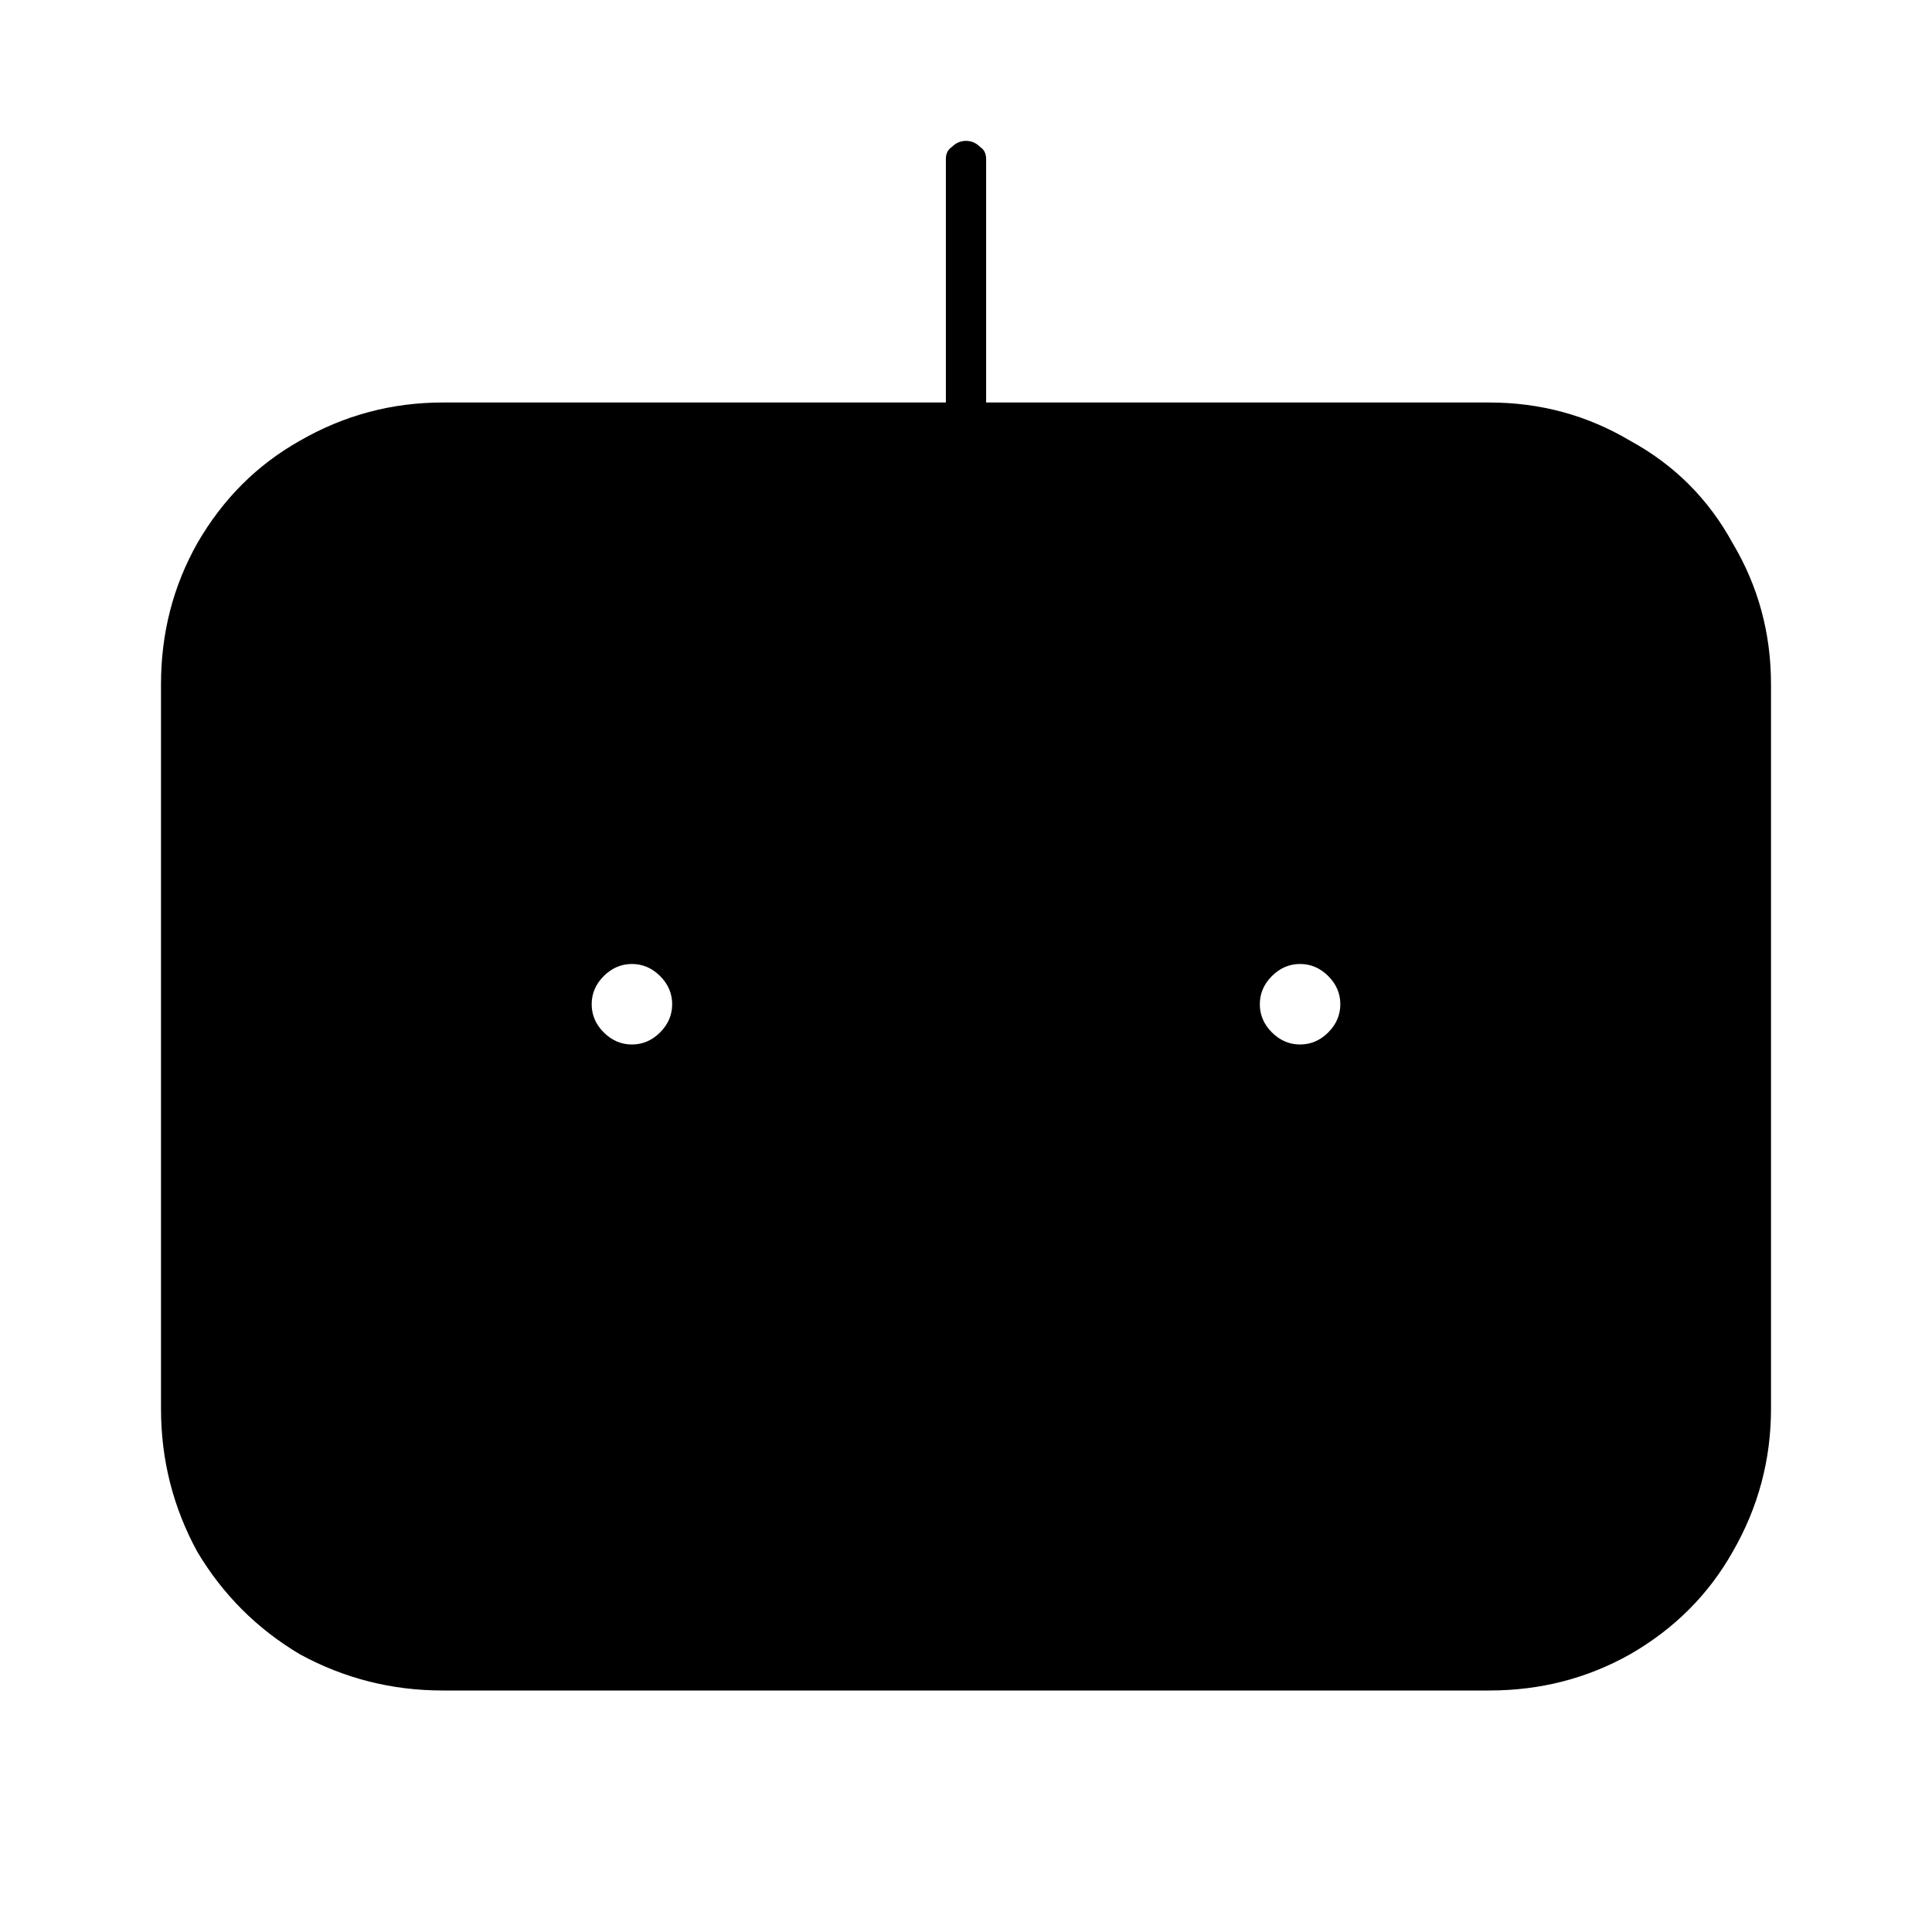
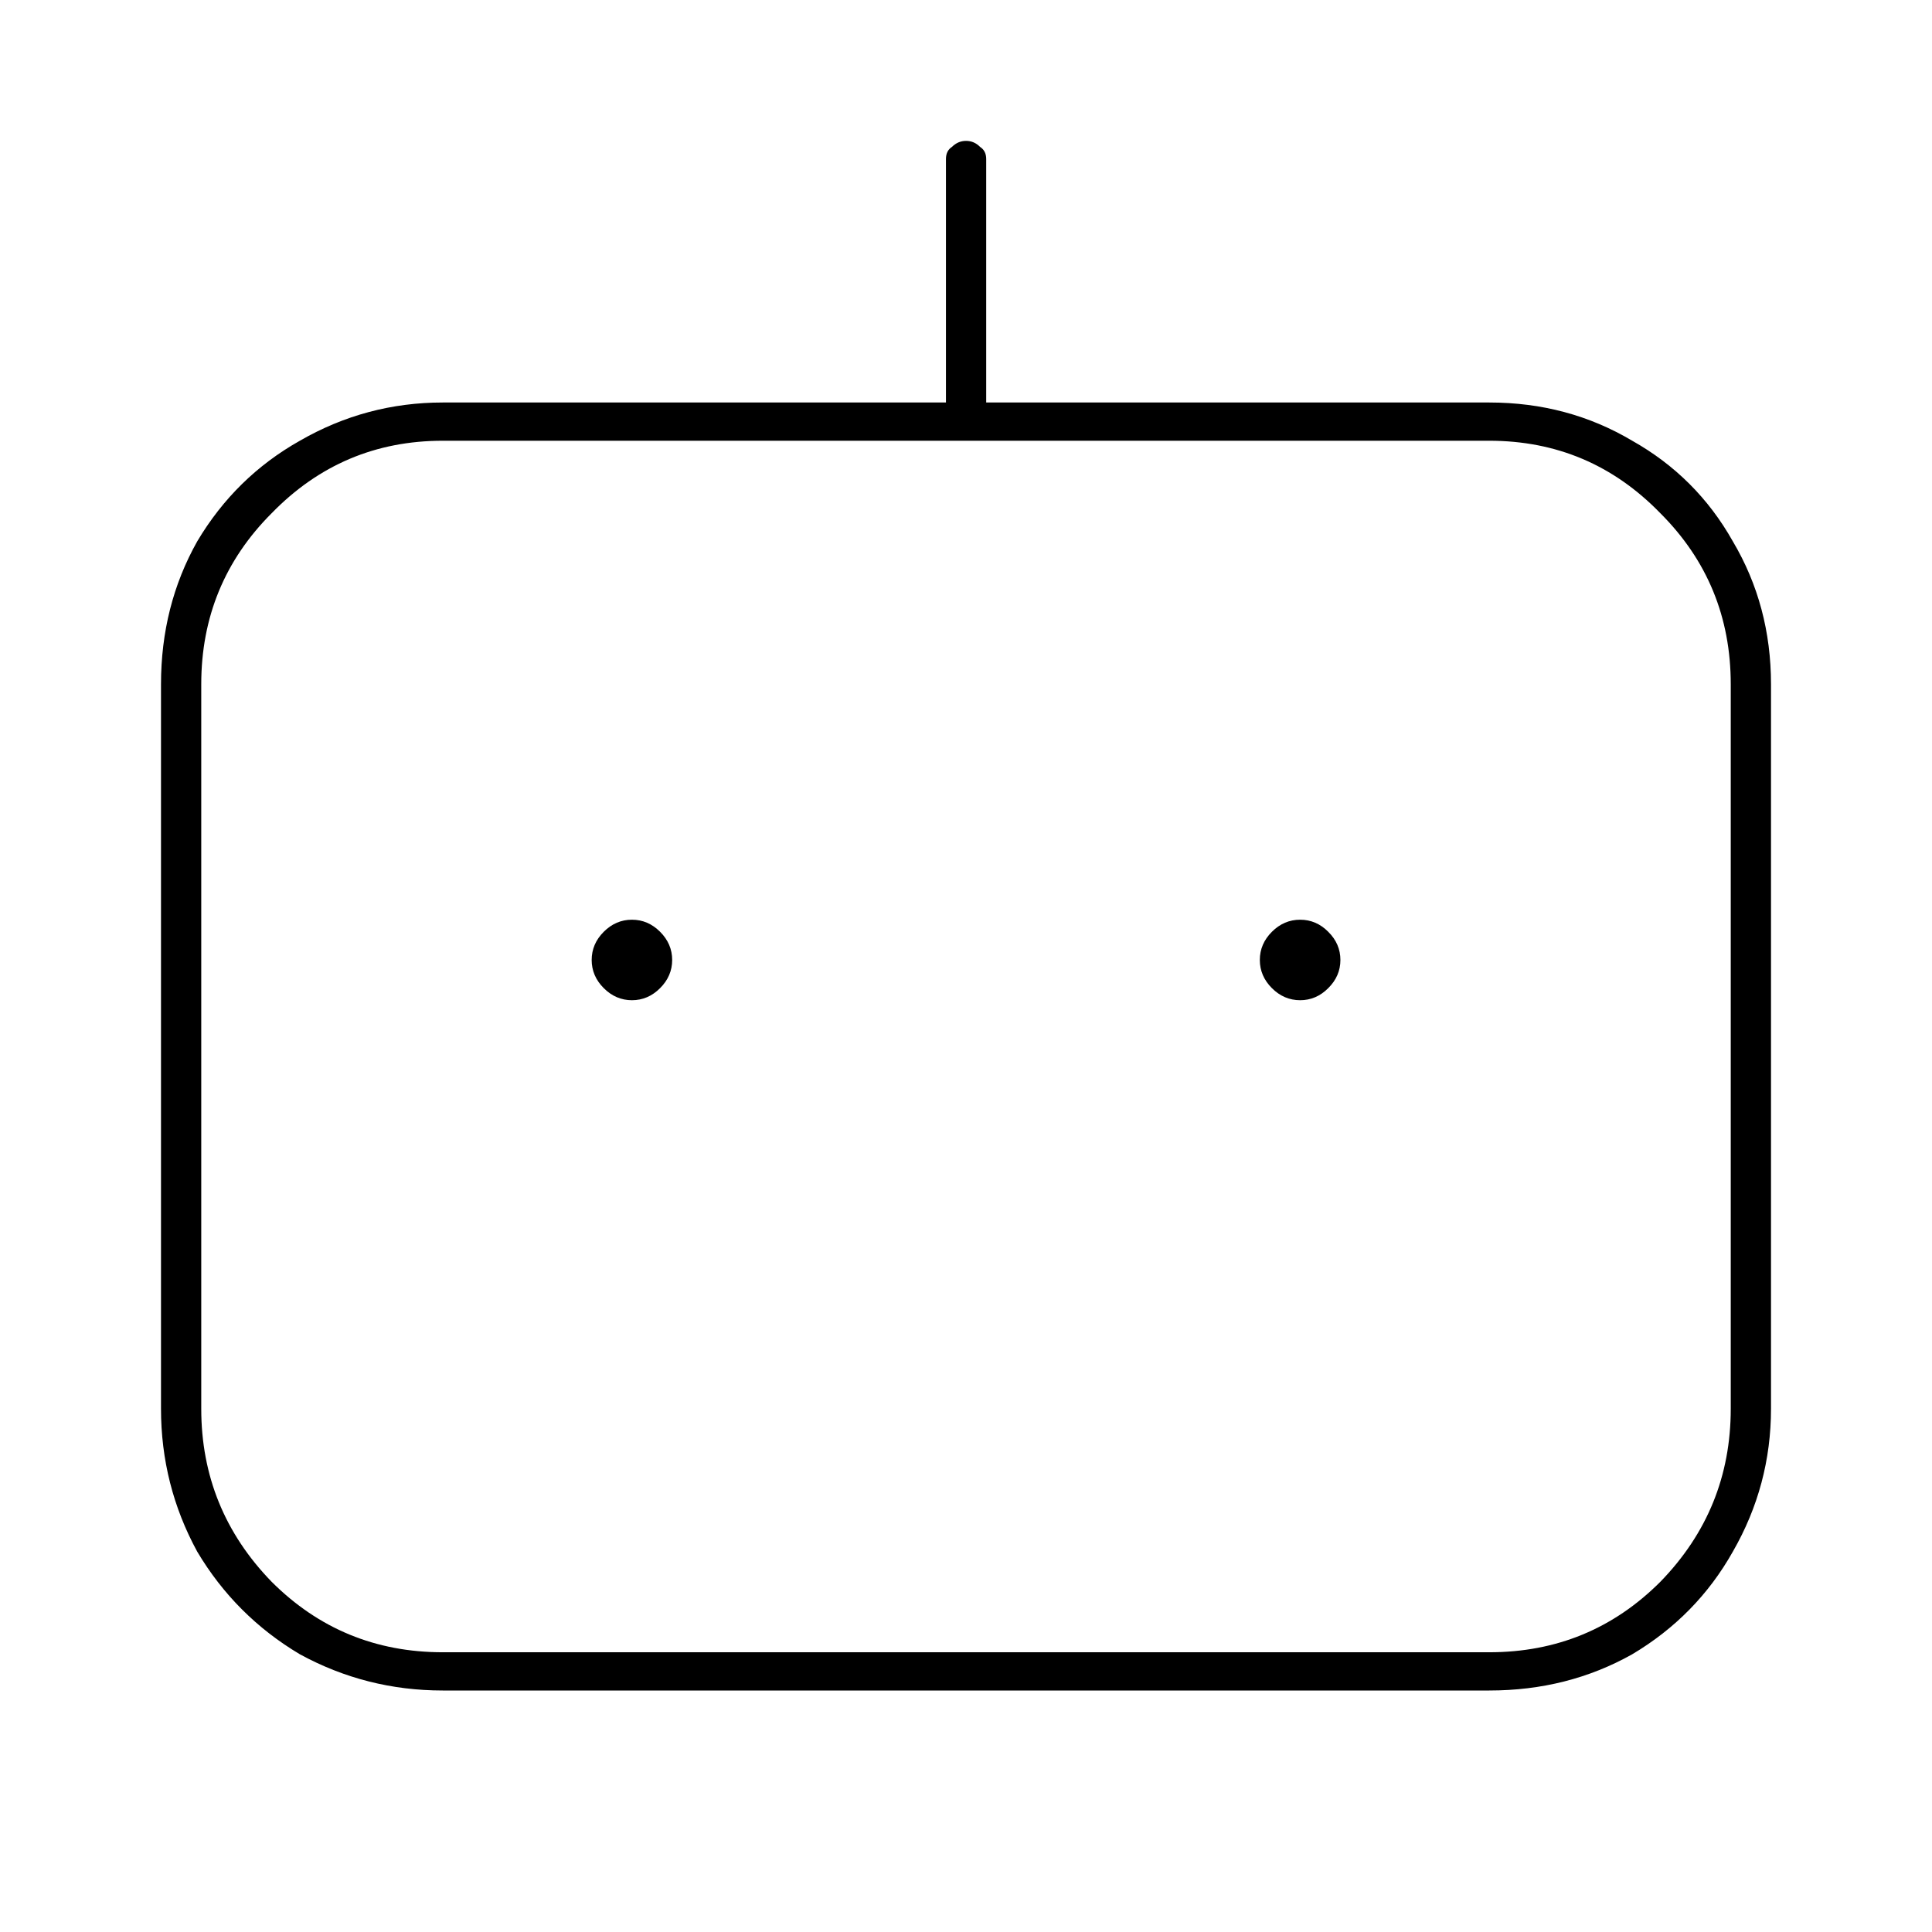
<svg xmlns="http://www.w3.org/2000/svg" width="24" height="24" viewBox="0 0 24 24" fill="none">
-   <g clip-path="url(#clip0_3206_14432)">
+   <g clip-path="url(#clip0_3250_17444)">
    <rect width="24" height="24" fill="white" />
-     <path d="M11.75 6.25V1.975C11.75 1.908 11.775 1.858 11.825 1.825C11.875 1.775 11.933 1.75 12 1.75C12.067 1.75 12.125 1.775 12.175 1.825C12.225 1.858 12.25 1.908 12.25 1.975V6.25H11.75ZM7.5 12.825C7.6 12.925 7.717 12.975 7.85 12.975C7.983 12.975 8.1 12.925 8.2 12.825C8.3 12.725 8.35 12.608 8.35 12.475C8.35 12.342 8.3 12.225 8.2 12.125C8.1 12.025 7.983 11.975 7.85 11.975C7.717 11.975 7.6 12.025 7.5 12.125C7.4 12.225 7.35 12.342 7.35 12.475C7.35 12.608 7.4 12.725 7.5 12.825ZM15.8 12.825C15.9 12.925 16.017 12.975 16.15 12.975C16.283 12.975 16.4 12.925 16.5 12.825C16.6 12.725 16.65 12.608 16.65 12.475C16.65 12.342 16.6 12.225 16.5 12.125C16.4 12.025 16.283 11.975 16.15 11.975C16.017 11.975 15.9 12.025 15.8 12.125C15.7 12.225 15.65 12.342 15.65 12.475C15.65 12.608 15.7 12.725 15.8 12.825ZM20.25 20.55C19.717 20.85 19.133 21 18.5 21H5.5C4.867 21 4.275 20.85 3.725 20.55C3.192 20.233 2.767 19.808 2.45 19.275C2.15 18.725 2 18.133 2 17.5V8.5C2 7.867 2.15 7.283 2.45 6.75C2.767 6.2 3.192 5.775 3.725 5.475C4.275 5.158 4.867 5 5.5 5H18.5C19.133 5 19.717 5.158 20.25 5.475C20.8 5.775 21.225 6.2 21.525 6.75C21.842 7.283 22 7.867 22 8.5V17.5C22 18.133 21.842 18.725 21.525 19.275C21.225 19.808 20.8 20.233 20.25 20.55Z" fill="black" />
+     <path d="M5.5 21C4.867 21 4.275 20.85 3.725 20.55C3.192 20.233 2.767 19.808 2.45 19.275C2.15 18.725 2 18.133 2 17.5V8.5C2 7.85 2.15 7.258 2.45 6.725C2.767 6.192 3.192 5.775 3.725 5.475C4.275 5.158 4.867 5 5.5 5H18.5C19.151 5 19.742 5.158 20.276 5.475C20.809 5.775 21.226 6.192 21.526 6.725C21.842 7.258 22 7.85 22 8.5V17.5C22 18.133 21.842 18.725 21.526 19.275C21.226 19.808 20.809 20.233 20.276 20.55C19.742 20.85 19.151 21 18.5 21H5.5ZM18.5 20.525C19.334 20.525 20.042 20.233 20.625 19.65C21.209 19.05 21.5 18.333 21.5 17.5V8.5C21.5 7.667 21.209 6.958 20.625 6.375C20.042 5.775 19.334 5.475 18.5 5.475H5.5C4.667 5.475 3.959 5.775 3.375 6.375C2.792 6.958 2.5 7.667 2.5 8.5V17.5C2.5 18.333 2.792 19.05 3.375 19.65C3.959 20.233 4.667 20.525 5.5 20.525H18.5ZM11.751 1.975C11.751 1.908 11.775 1.858 11.825 1.825C11.876 1.775 11.934 1.75 12.001 1.75C12.067 1.75 12.126 1.775 12.175 1.825C12.226 1.858 12.251 1.908 12.251 1.975V5.25H11.751V1.975ZM7.85 12.425C7.717 12.425 7.6 12.375 7.5 12.275C7.4 12.175 7.35 12.058 7.35 11.925C7.35 11.792 7.4 11.675 7.5 11.575C7.6 11.475 7.717 11.425 7.85 11.425C7.984 11.425 8.1 11.475 8.2 11.575C8.3 11.675 8.35 11.792 8.35 11.925C8.35 12.058 8.3 12.175 8.2 12.275C8.1 12.375 7.984 12.425 7.85 12.425ZM16.151 12.425C16.017 12.425 15.9 12.375 15.8 12.275C15.7 12.175 15.65 12.058 15.65 11.925C15.65 11.792 15.7 11.675 15.8 11.575C15.9 11.475 16.017 11.425 16.151 11.425C16.284 11.425 16.401 11.475 16.5 11.575C16.601 11.675 16.651 11.792 16.651 11.925C16.651 12.058 16.601 12.175 16.5 12.275C16.401 12.375 16.284 12.425 16.151 12.425Z" fill="black" />
  </g>
  <defs>
-     <clipPath id="clip0_3206_14432">
+     <clipPath id="clip0_3250_17444">
      <rect width="24" height="24" fill="white" />
    </clipPath>
  </defs>
</svg>
